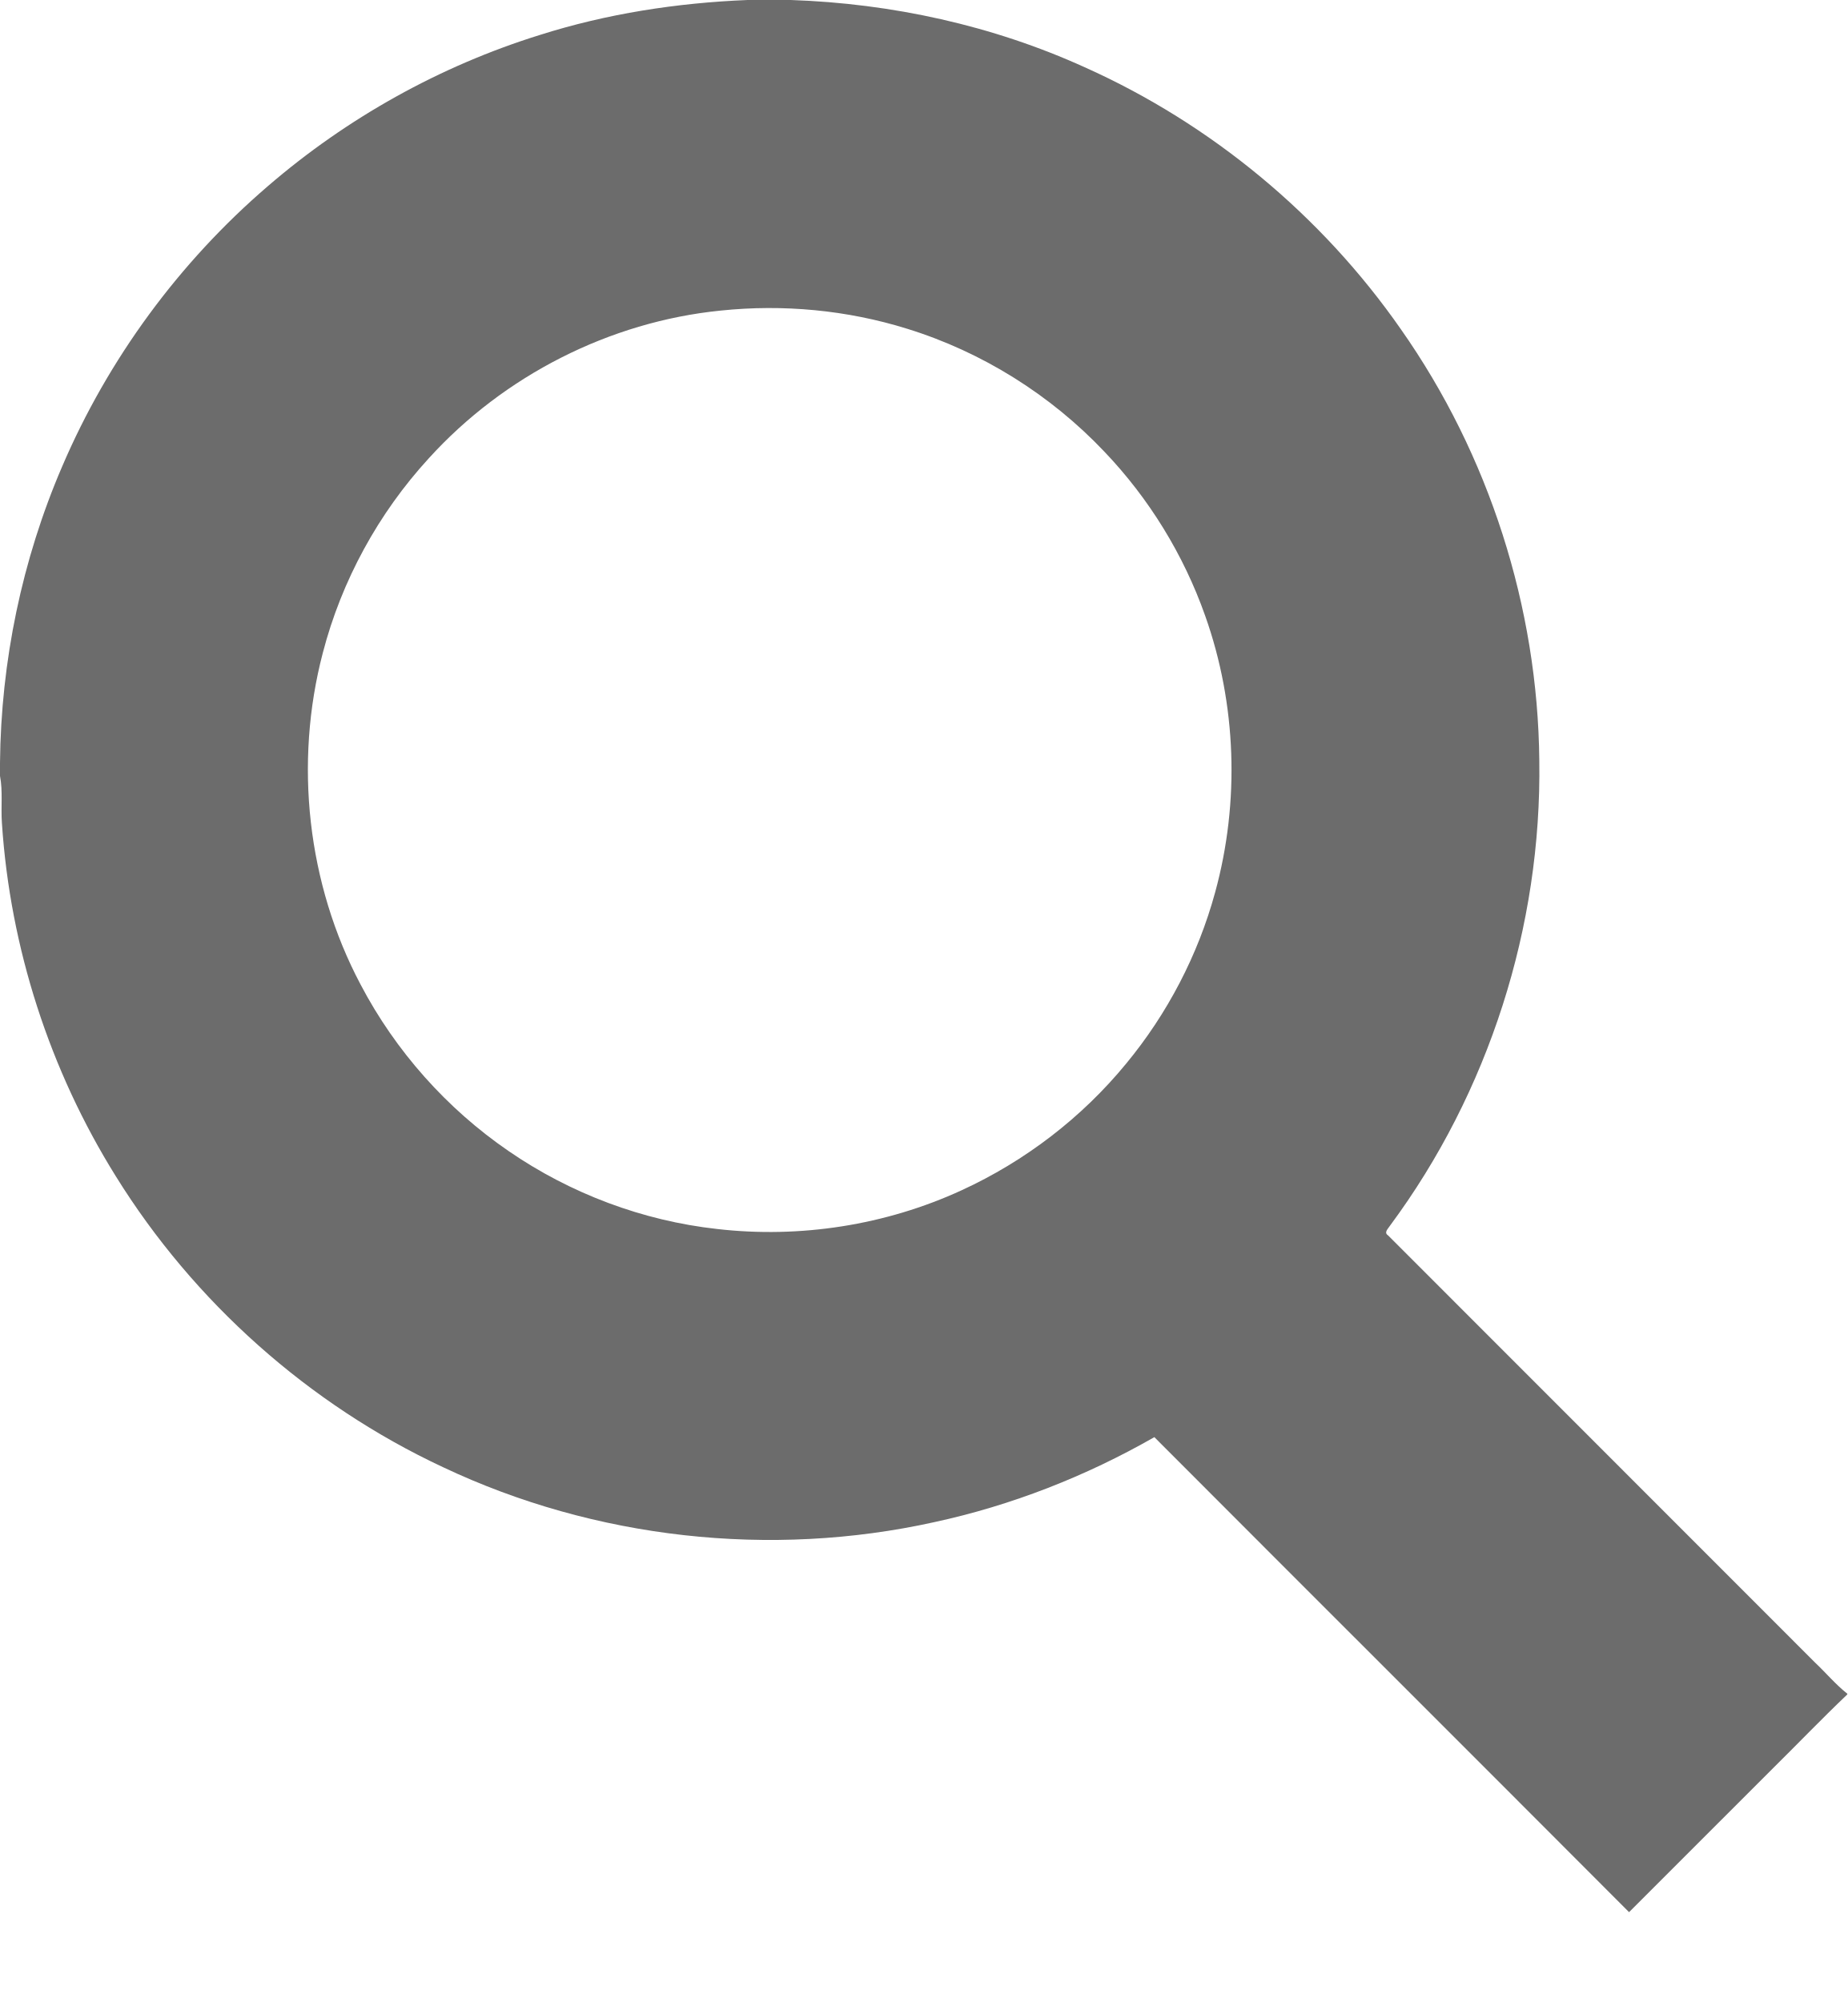
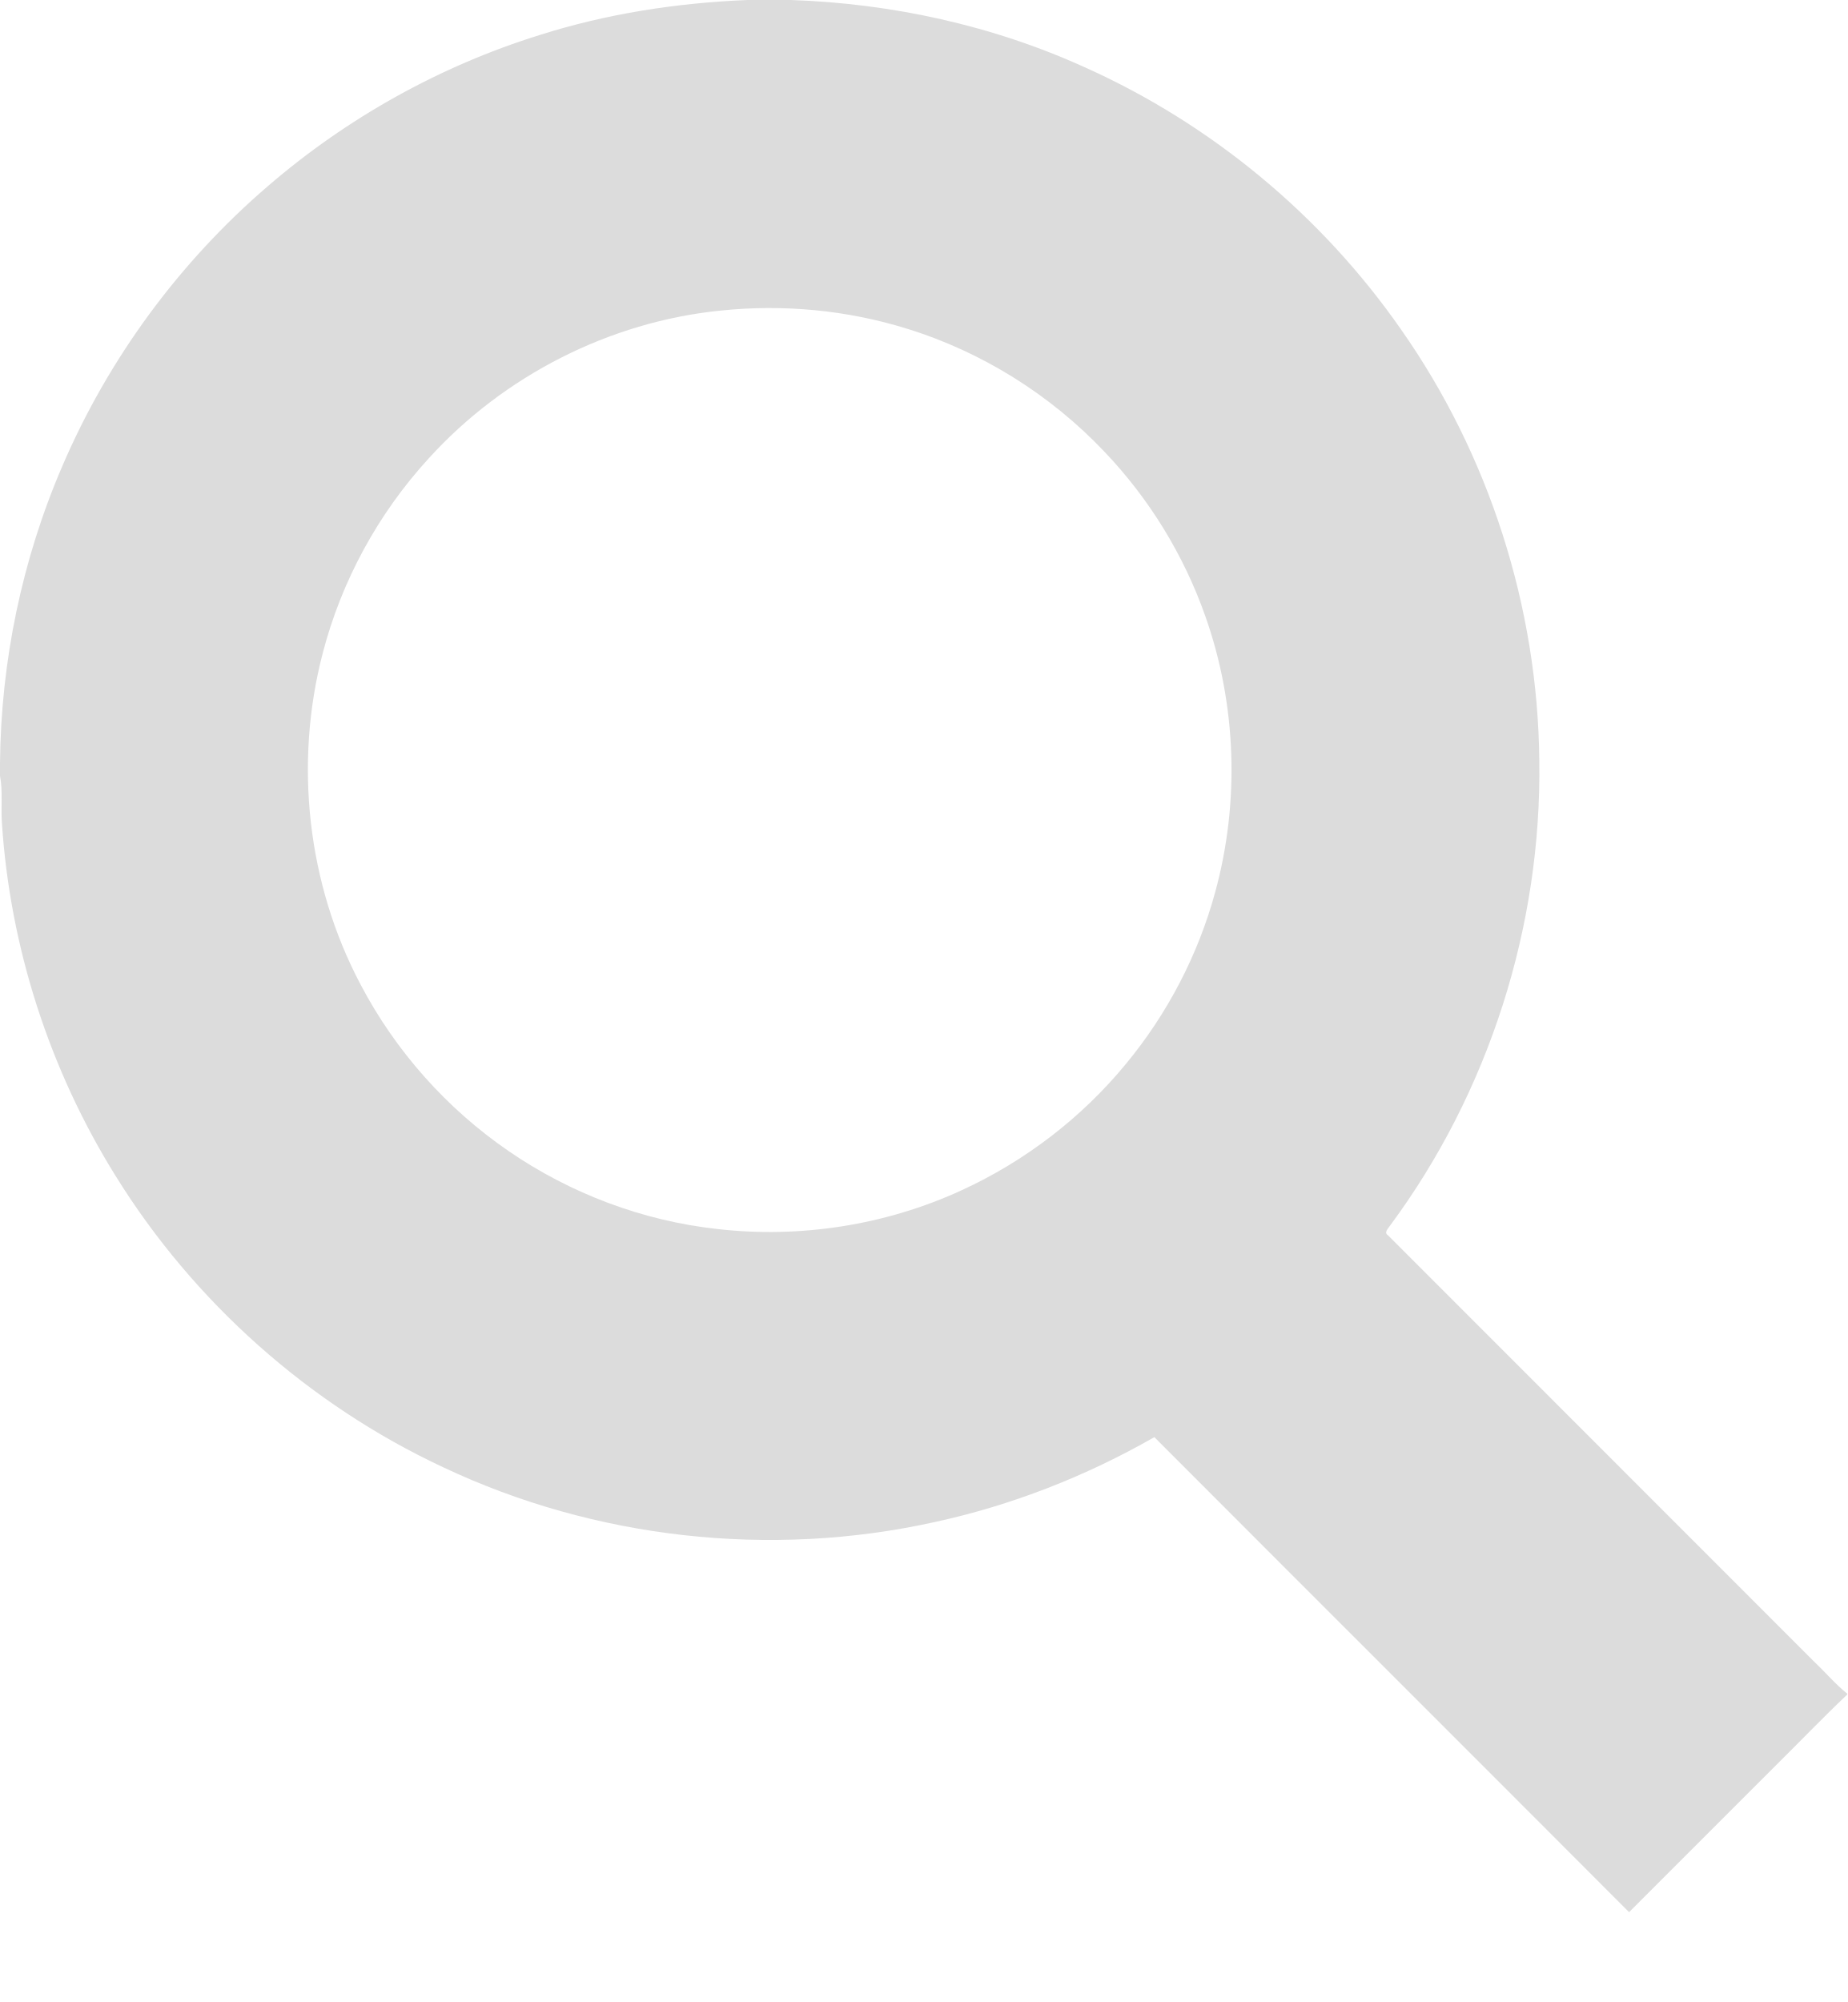
<svg xmlns="http://www.w3.org/2000/svg" width="945pt" height="1024pt" viewBox="0 0 945 1024" version="1.1">
  <g id="#6c6c6cff">
-     <path fill="#6c6c6c" opacity="1.00" d=" M 382.41 0.00 L 404.56 0.00 C 456.27 1.76 507.76 13.00 554.93 34.42 C 619.62 63.38 676.14 110.26 716.64 168.42 C 761.73 232.59 786.68 310.56 787.44 388.97 C 788.72 473.81 761.58 558.80 711.03 626.97 C 710.10 628.46 707.78 630.42 710.09 631.90 C 782.90 704.77 855.74 777.63 928.59 850.47 C 934.12 855.69 939.03 861.59 945.00 866.32 L 945.00 866.69 C 931.80 879.24 919.19 892.42 906.21 905.21 C 881.92 929.49 857.66 953.79 833.36 978.05 C 752.49 896.99 671.41 816.13 590.52 735.08 C 555.45 755.13 517.40 770.04 477.90 778.57 C 394.08 797.11 304.23 787.15 226.61 750.44 C 158.02 718.39 99.17 665.98 59.25 601.65 C 25.43 547.42 5.17 484.78 0.98 420.99 C 0.39 412.97 1.52 404.78 0.00 396.87 L 0.00 390.22 C 0.49 338.27 11.23 286.41 31.77 238.67 C 55.31 183.62 91.68 134.13 137.11 95.14 C 177.52 60.32 225.07 33.79 276.01 17.93 C 310.42 6.99 346.38 1.46 382.41 0.00 M 368.65 158.86 C 311.83 164.55 257.70 192.17 219.35 234.42 C 193.55 262.54 174.72 297.02 165.13 333.96 C 150.35 390.32 157.17 452.11 184.49 503.63 C 202.31 537.58 228.54 567.06 260.16 588.74 C 291.76 610.49 328.74 624.41 366.89 628.62 C 409.32 633.50 453.06 626.68 491.88 608.83 C 524.36 593.93 553.46 571.65 576.12 544.00 C 597.23 518.45 612.89 488.41 621.61 456.43 C 634.29 410.22 632.57 360.14 616.52 314.97 C 605.51 283.77 587.81 254.96 564.96 231.03 C 537.41 201.94 502.34 179.99 464.05 168.15 C 433.33 158.58 400.64 155.52 368.65 158.86 Z" />
+     <path fill="#dcdcdc" opacity="1.00" d=" M 382.41 0.00 L 404.56 0.00 C 456.27 1.76 507.76 13.00 554.93 34.42 C 619.62 63.38 676.14 110.26 716.64 168.42 C 761.73 232.59 786.68 310.56 787.44 388.97 C 788.72 473.81 761.58 558.80 711.03 626.97 C 710.10 628.46 707.78 630.42 710.09 631.90 C 782.90 704.77 855.74 777.63 928.59 850.47 C 934.12 855.69 939.03 861.59 945.00 866.32 L 945.00 866.69 C 931.80 879.24 919.19 892.42 906.21 905.21 C 881.92 929.49 857.66 953.79 833.36 978.05 C 752.49 896.99 671.41 816.13 590.52 735.08 C 555.45 755.13 517.40 770.04 477.90 778.57 C 394.08 797.11 304.23 787.15 226.61 750.44 C 158.02 718.39 99.17 665.98 59.25 601.65 C 25.43 547.42 5.17 484.78 0.98 420.99 C 0.39 412.97 1.52 404.78 0.00 396.87 L 0.00 390.22 C 0.49 338.27 11.23 286.41 31.77 238.67 C 55.31 183.62 91.68 134.13 137.11 95.14 C 177.52 60.32 225.07 33.79 276.01 17.93 C 310.42 6.99 346.38 1.46 382.41 0.00 M 368.65 158.86 C 311.83 164.55 257.70 192.17 219.35 234.42 C 193.55 262.54 174.72 297.02 165.13 333.96 C 150.35 390.32 157.17 452.11 184.49 503.63 C 202.31 537.58 228.54 567.06 260.16 588.74 C 291.76 610.49 328.74 624.41 366.89 628.62 C 409.32 633.50 453.06 626.68 491.88 608.83 C 524.36 593.93 553.46 571.65 576.12 544.00 C 597.23 518.45 612.89 488.41 621.61 456.43 C 634.29 410.22 632.57 360.14 616.52 314.97 C 605.51 283.77 587.81 254.96 564.96 231.03 C 537.41 201.94 502.34 179.99 464.05 168.15 C 433.33 158.58 400.64 155.52 368.65 158.86 Z" />
  </g>
</svg>
